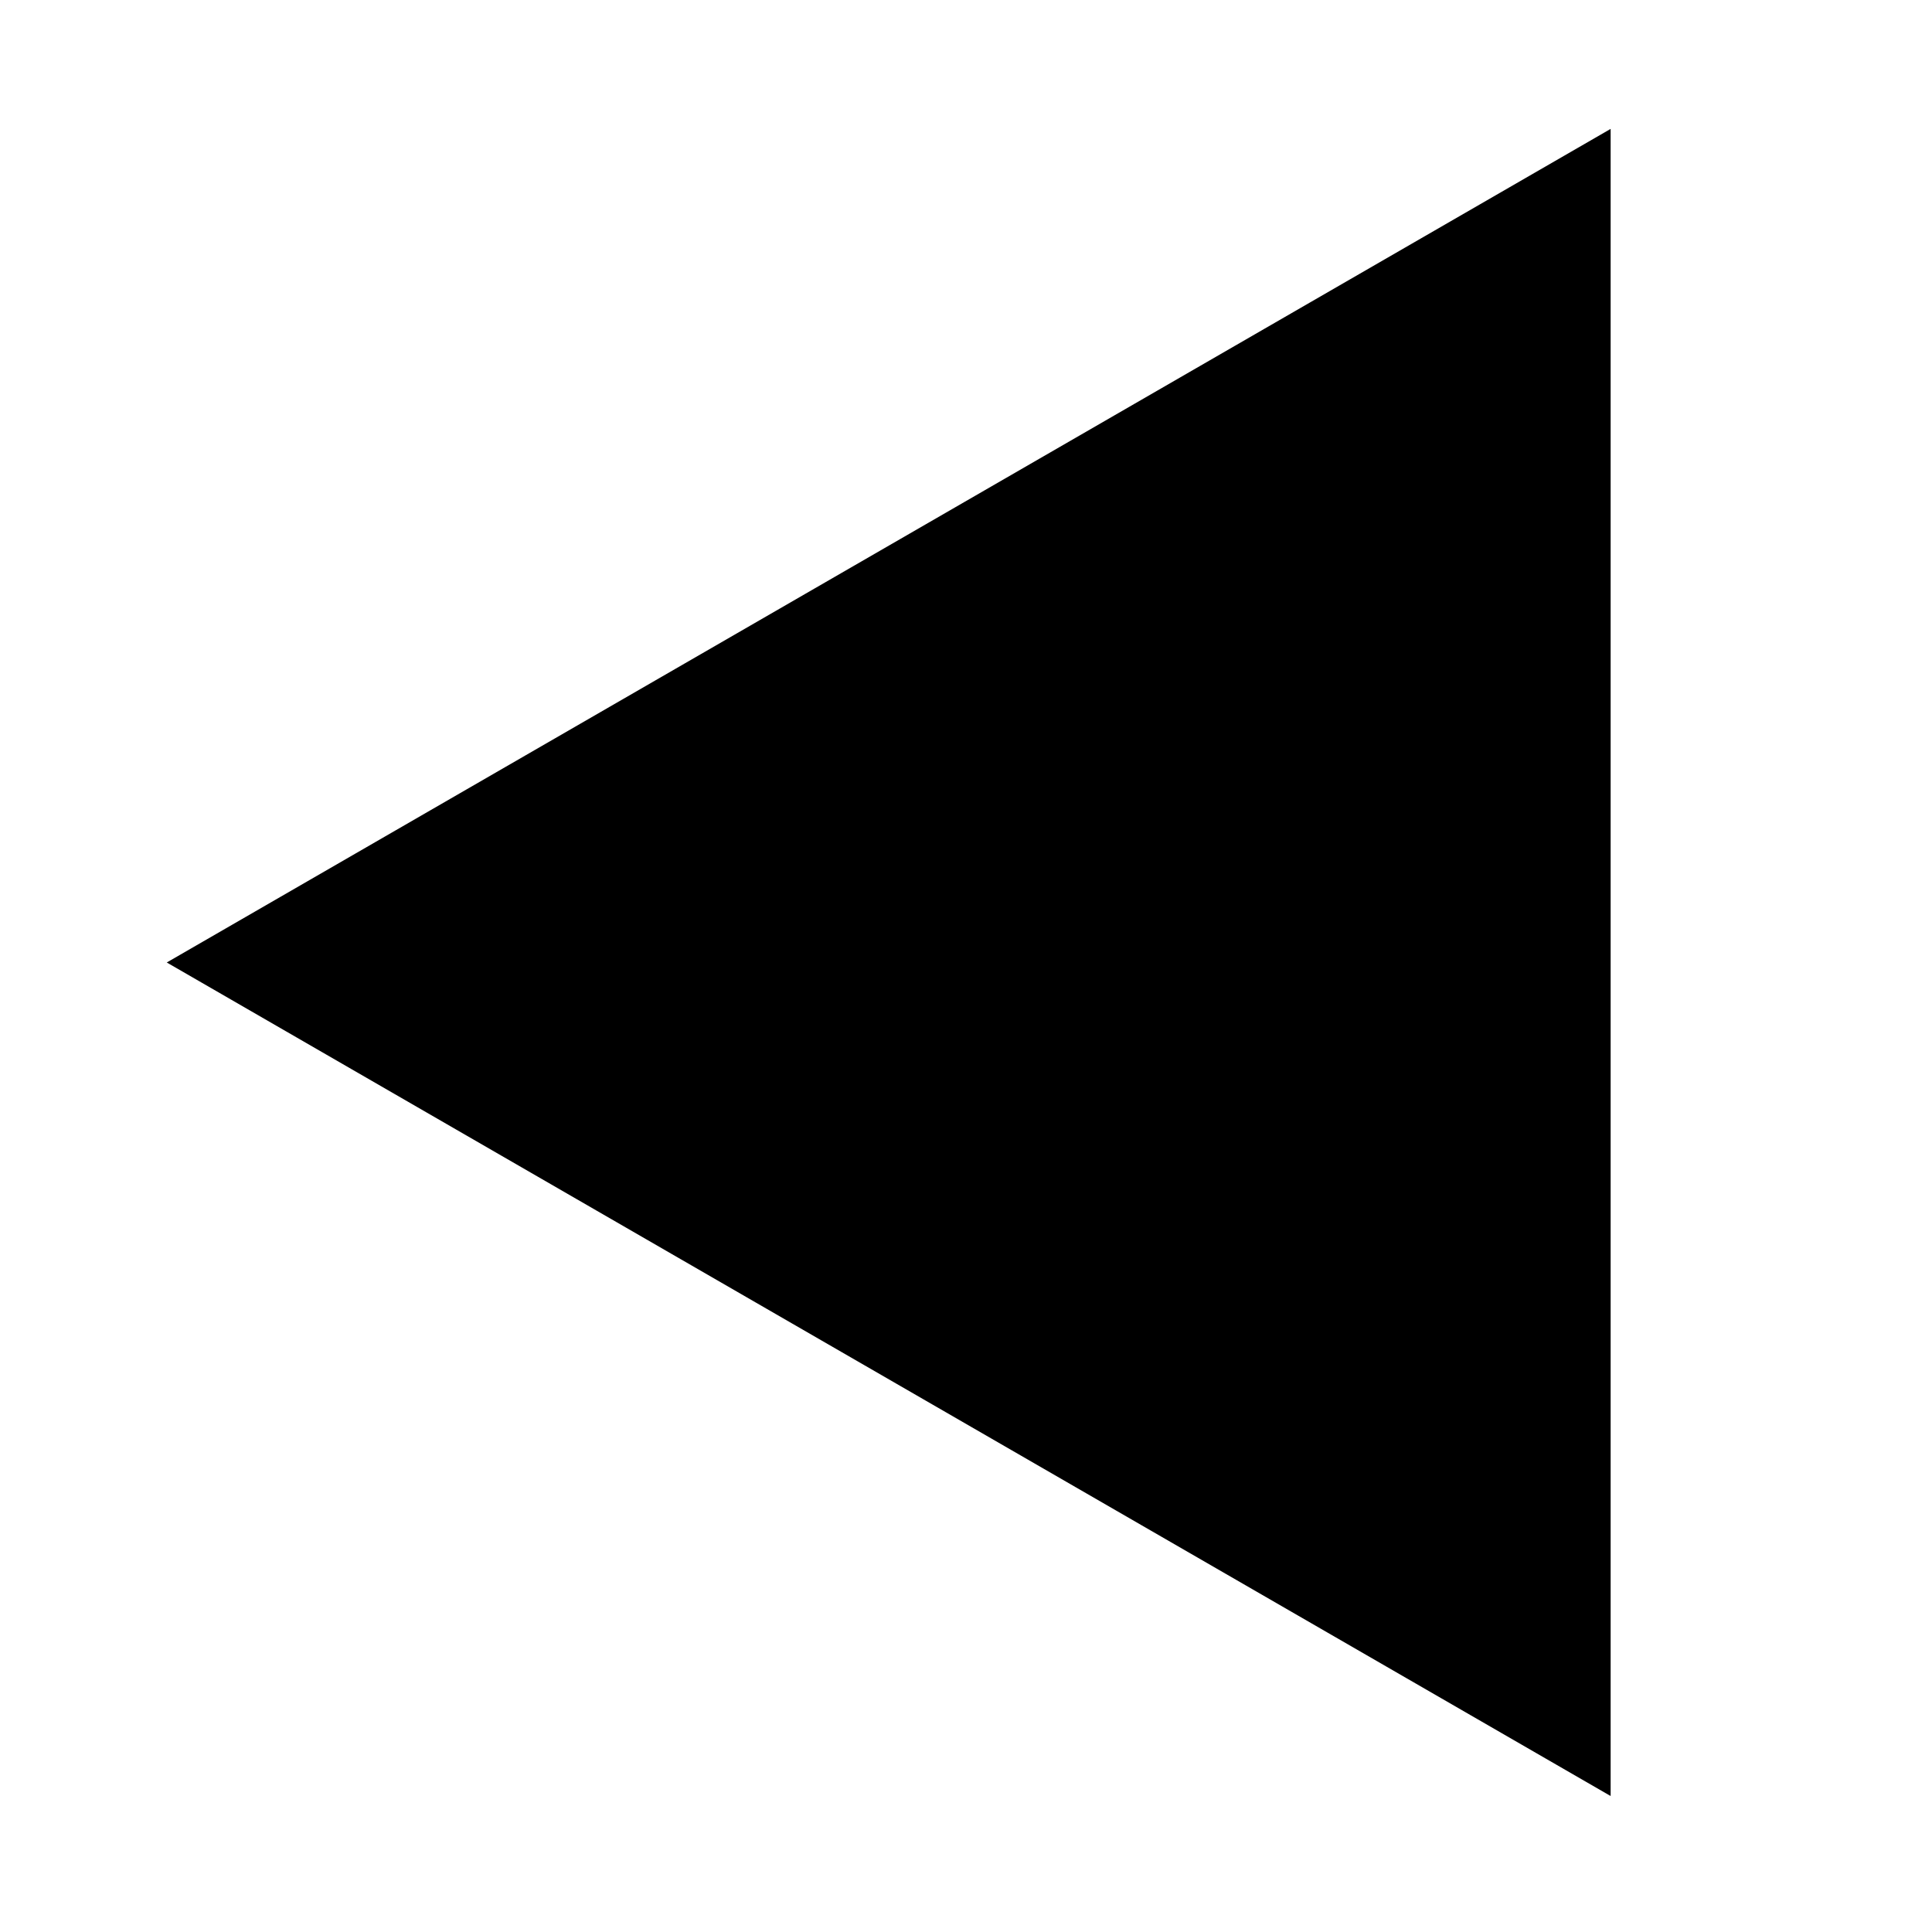
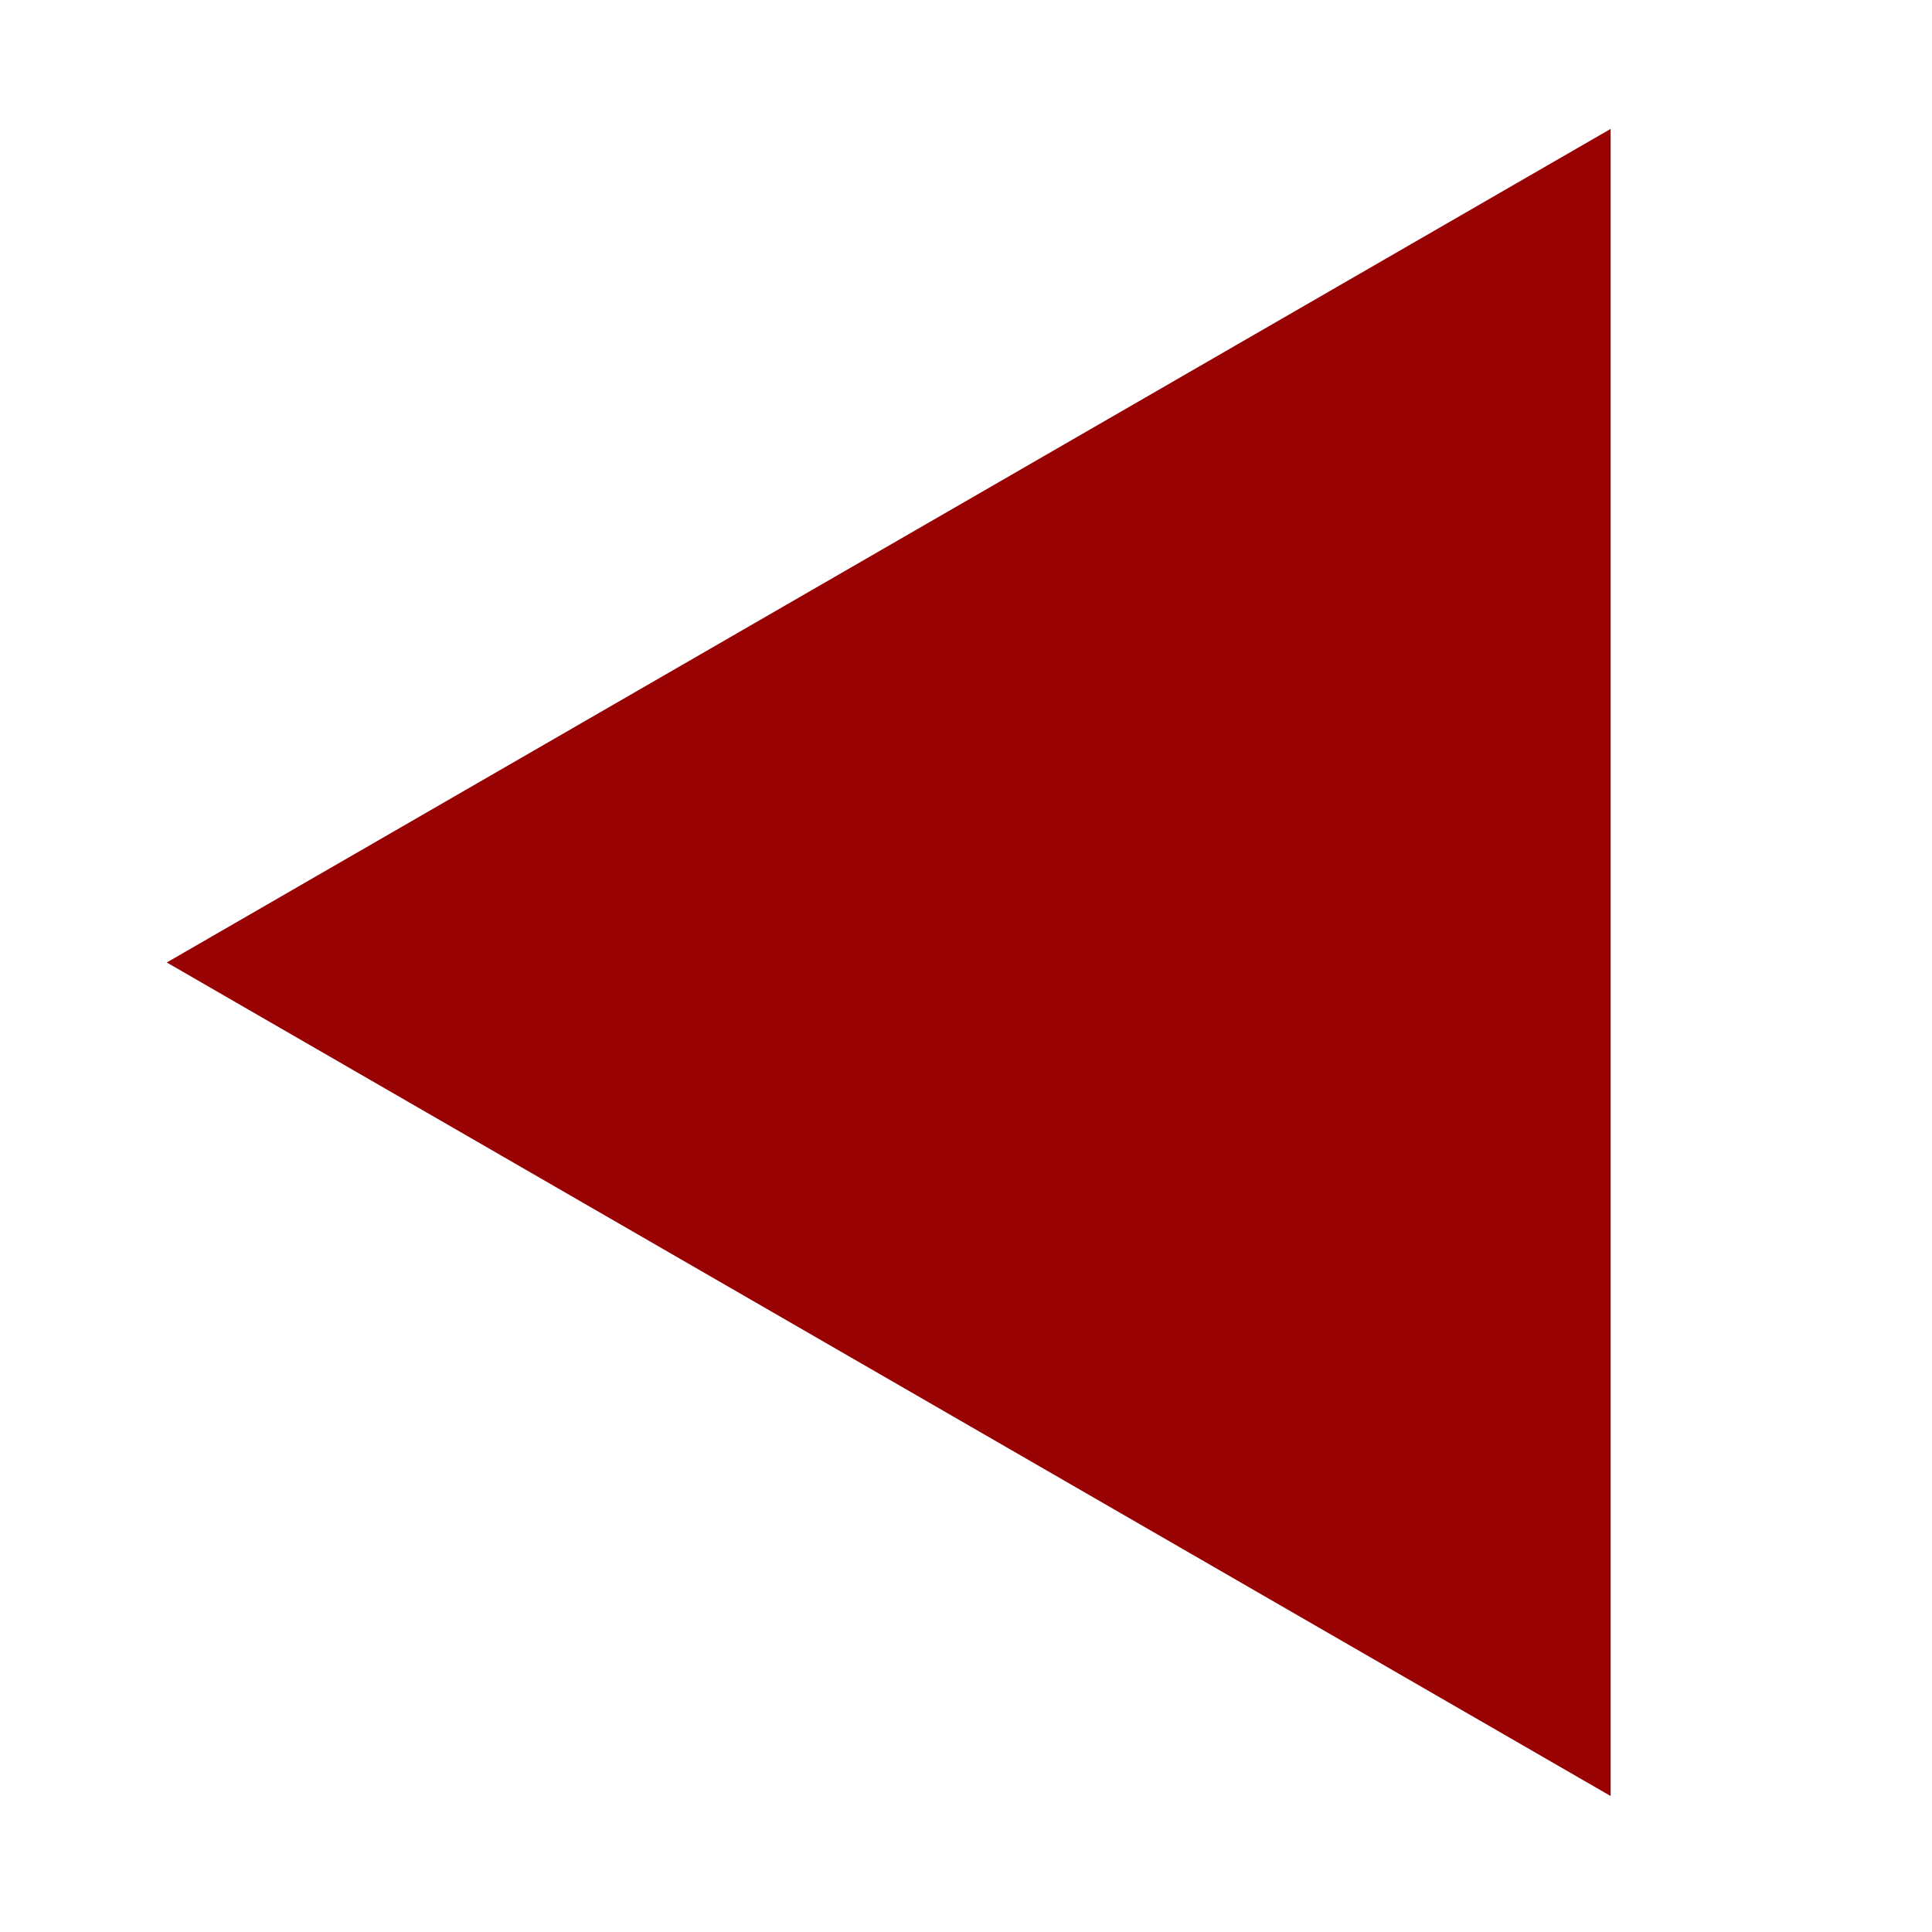
- <svg xmlns="http://www.w3.org/2000/svg" version="1.1" id="Layer_1" x="0px" y="0px" width="50px" height="50px" viewBox="0 0 50 50" enable-background="new 0 0 50 50" xml:space="preserve">
+ <svg xmlns="http://www.w3.org/2000/svg" version="1.1" id="Layer_1" x="0px" y="0px" width="50px" height="50px" fill="rgb(152, 2, 2)" viewBox="0 0 50 50" enable-background="new 0 0 50 50" xml:space="preserve">
  <polygon points="41.683,46.481 4.316,24.909 41.683,3.336 " />
</svg>
